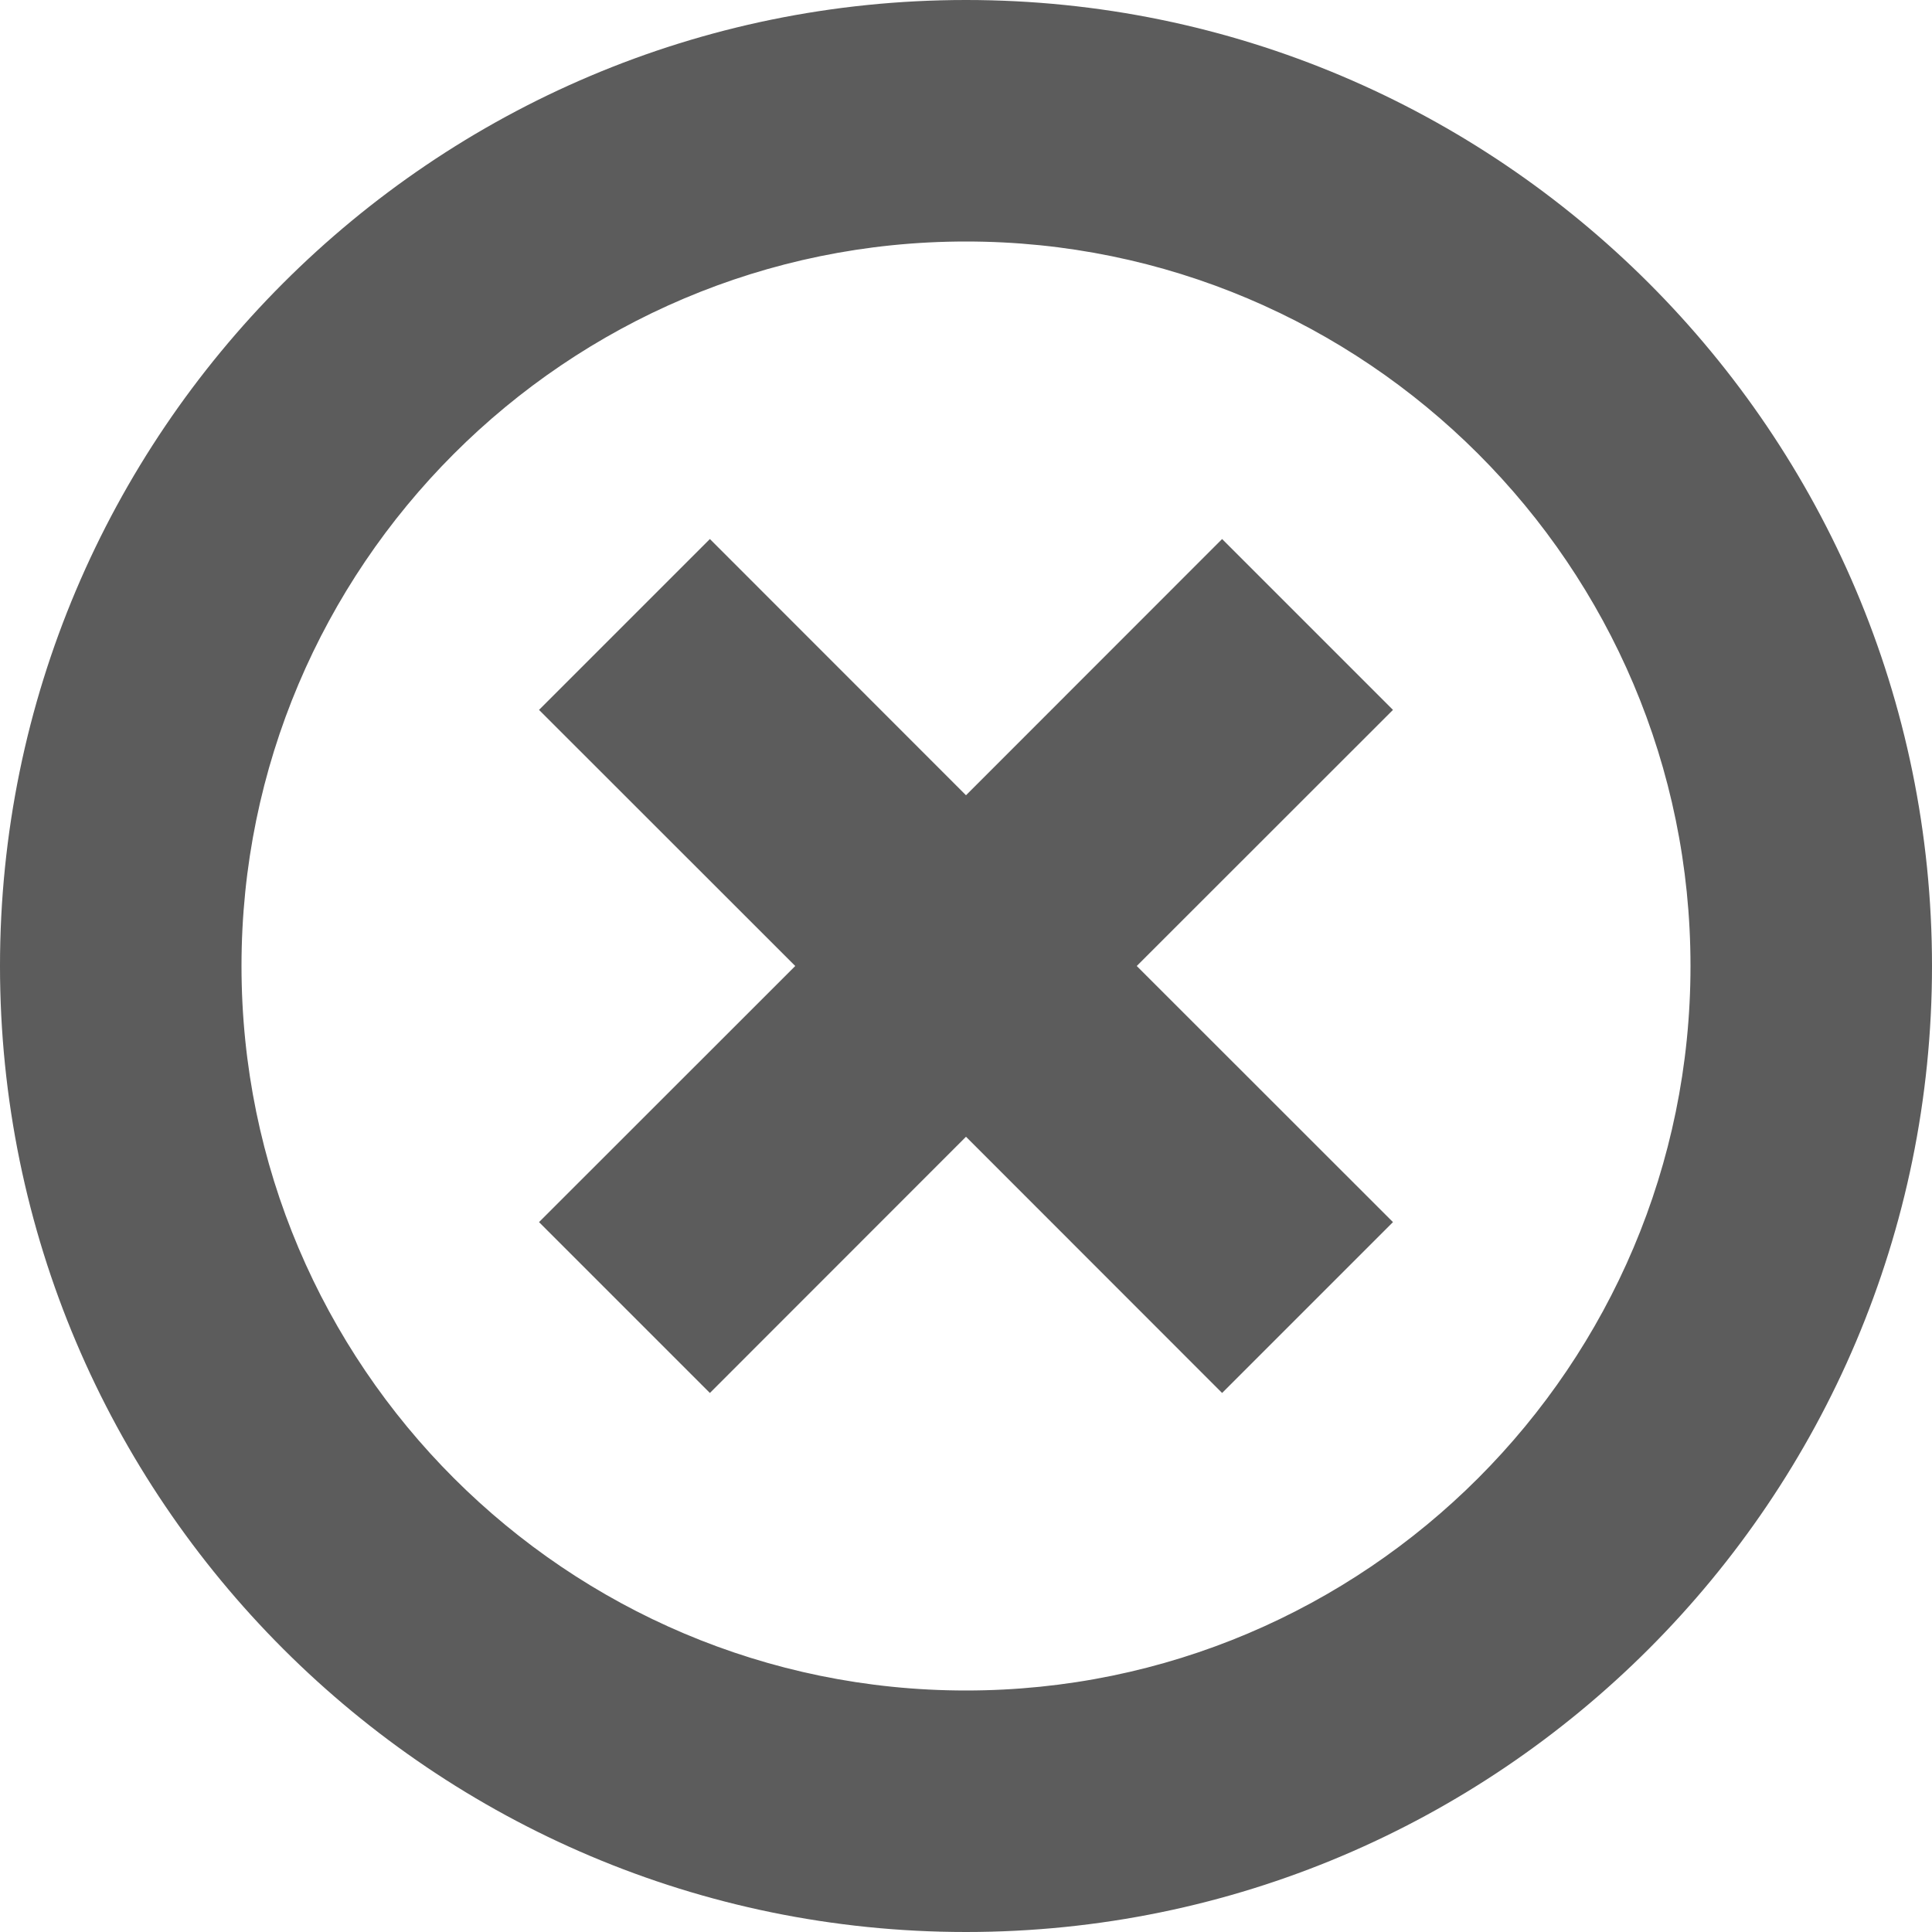
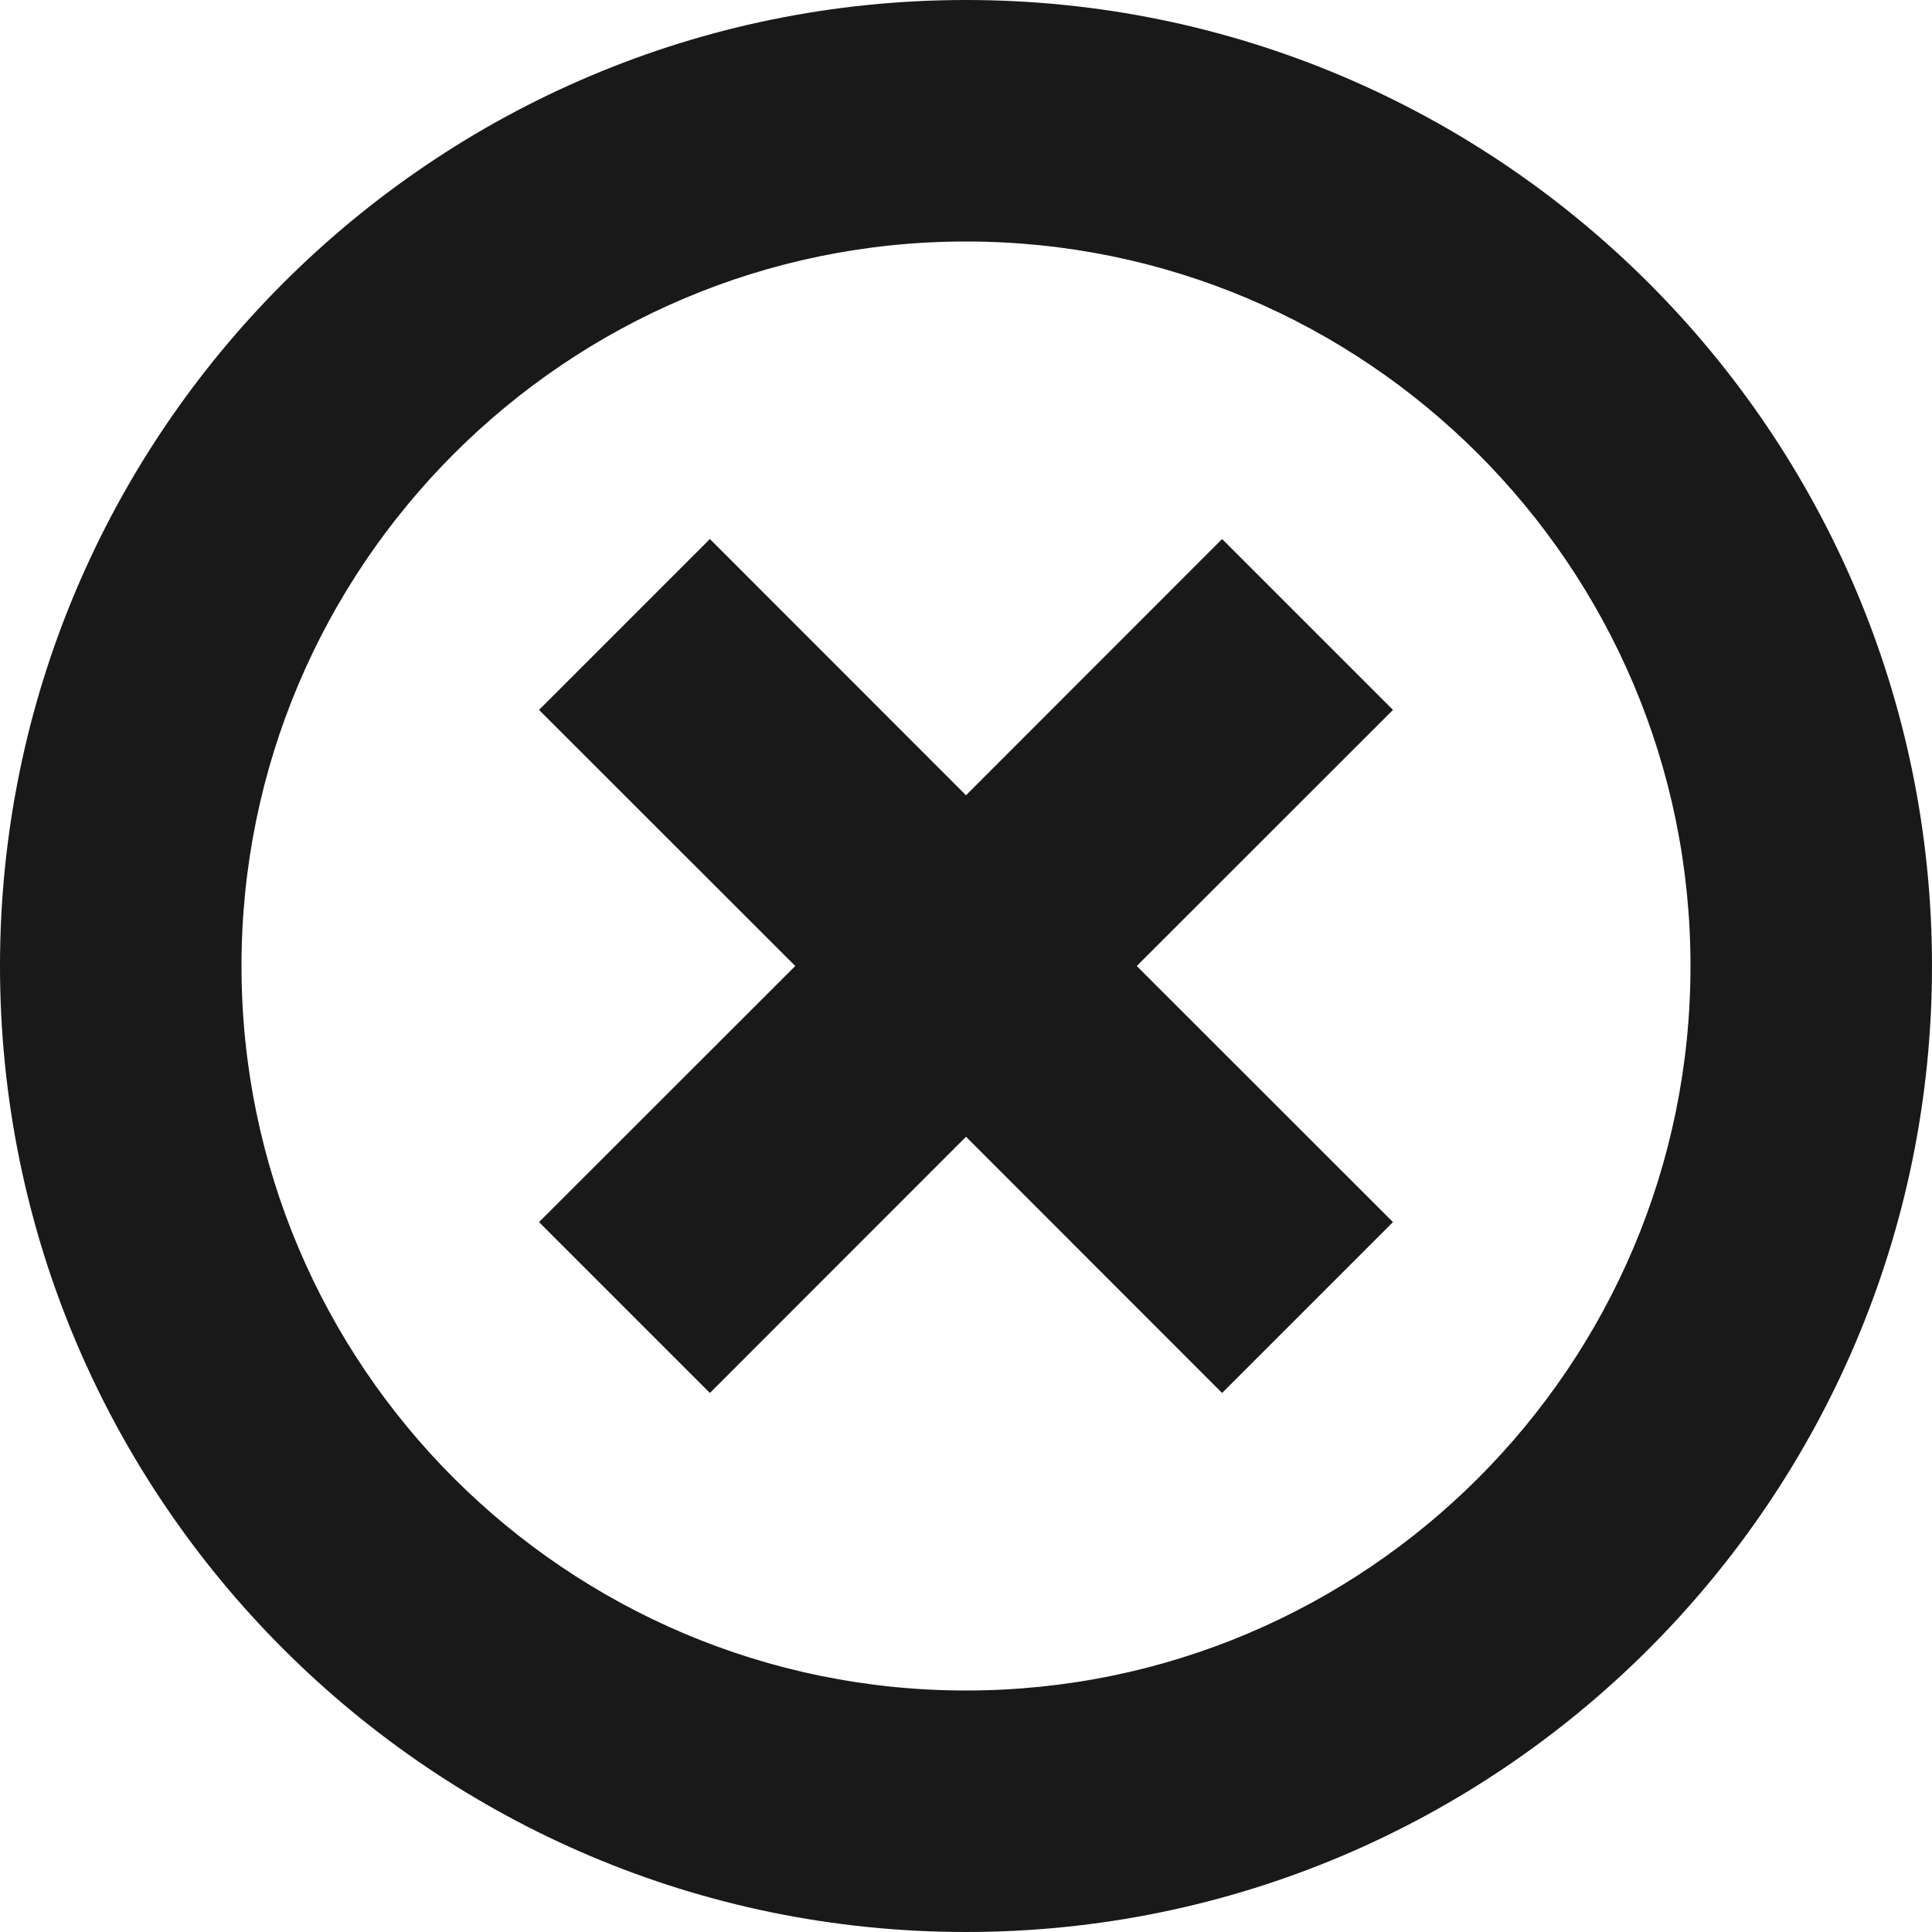
<svg xmlns="http://www.w3.org/2000/svg" width="16px" height="16px" viewBox="0 0 16 16" version="1.1">
-   <defs />
-   <g id="x16" stroke="none" stroke-width="1" fill="none" fill-rule="evenodd" transform="translate(-175, -189)" opacity="0.9">
-     <g id="SixteenPixels.Icons" transform="translate(75, 45)" fill="#4A4A4A">
+   <g id="x16" stroke="none" stroke-width="1" fill-rule="evenodd" transform="translate(-175, -189)" opacity="0.9">
+     <g id="SixteenPixels.Icons" transform="translate(75, 45)">
      <g id="Row-4" transform="translate(0, 144)">
        <path d="M109.414,8 L111.536,10.121 L110.121,11.536 L108,9.414 L105.879,11.536 L104.464,10.121 L106.586,8 L104.464,5.879 L105.879,4.464 L108,6.586 L110.121,4.464 L111.536,5.879 L109.414,8 Z M100,8 C100,3.582 103.591,0 108,0 C112.418,0 116,3.591 116,8 C116,12.418 112.409,16 108,16 C103.582,16 100,12.409 100,8 Z M102,8 C102,11.307 104.686,14 108,14 C111.307,14 114,11.314 114,8 C114,4.693 111.314,2 108,2 C104.693,2 102,4.686 102,8 Z" id="Delete.Circle.Icon" transform="translate(108, 8) scale(1, -1) translate(-108, -8) " />
      </g>
    </g>
  </g>
</svg>
